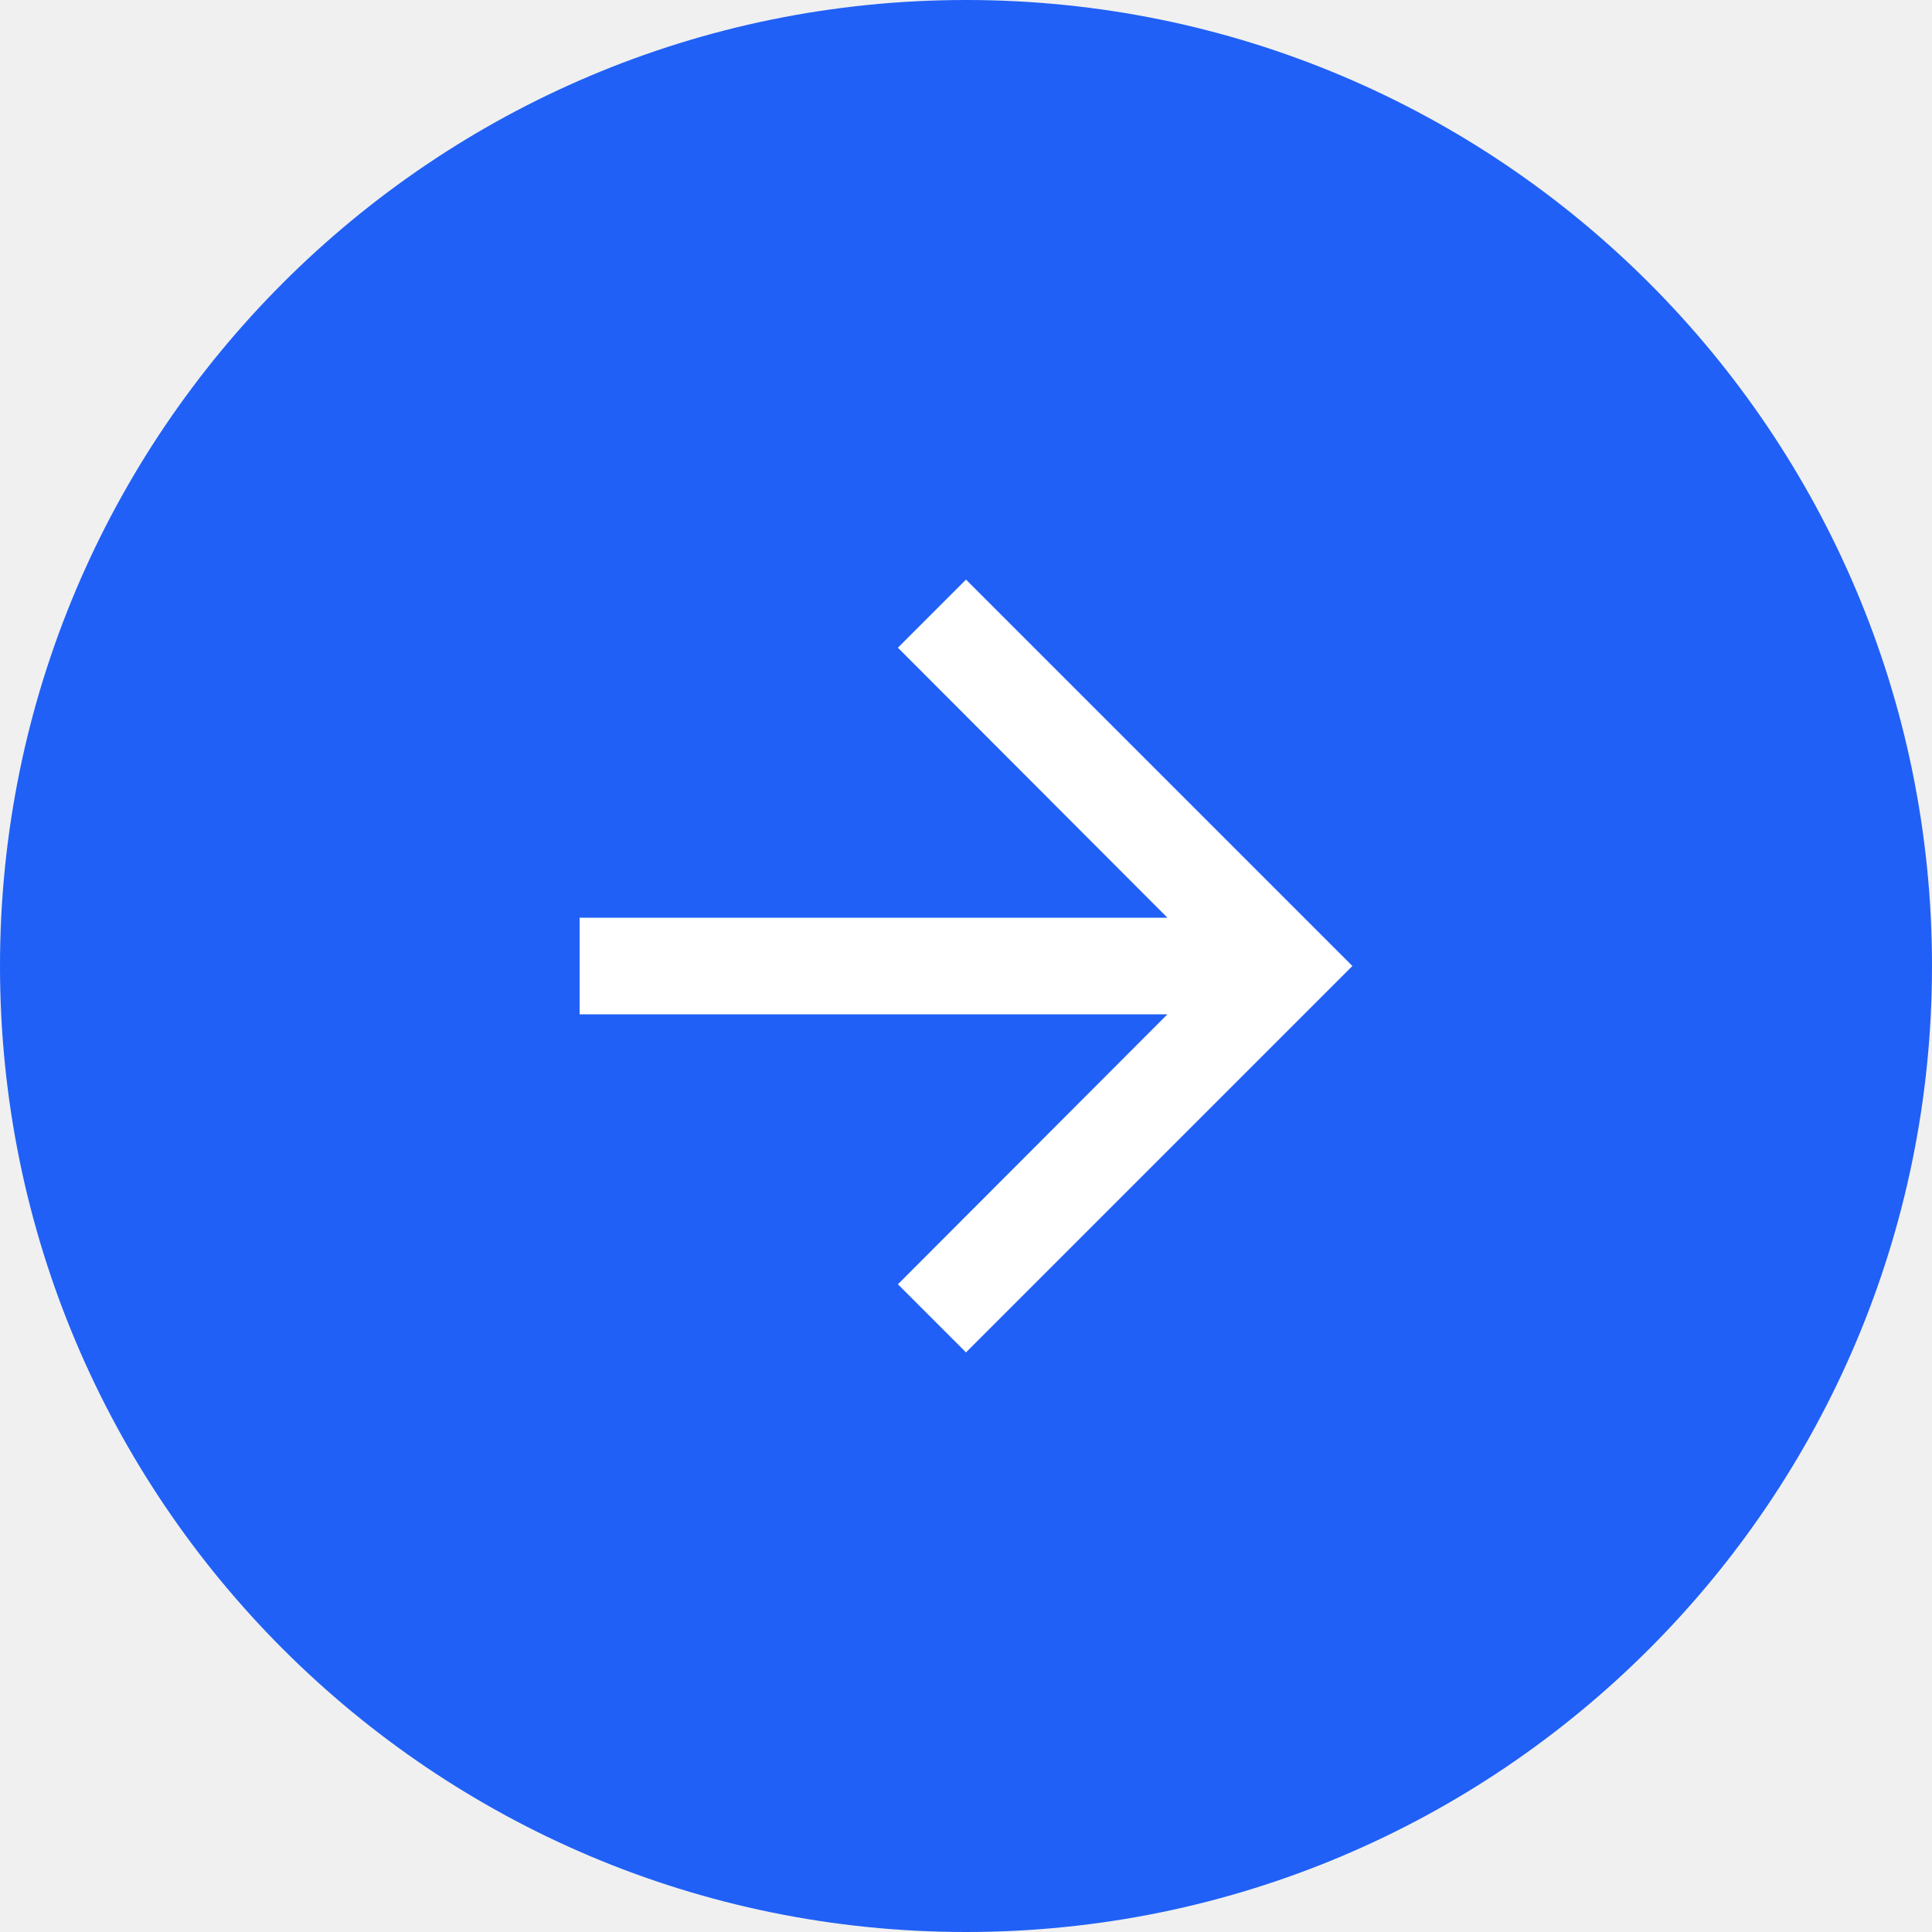
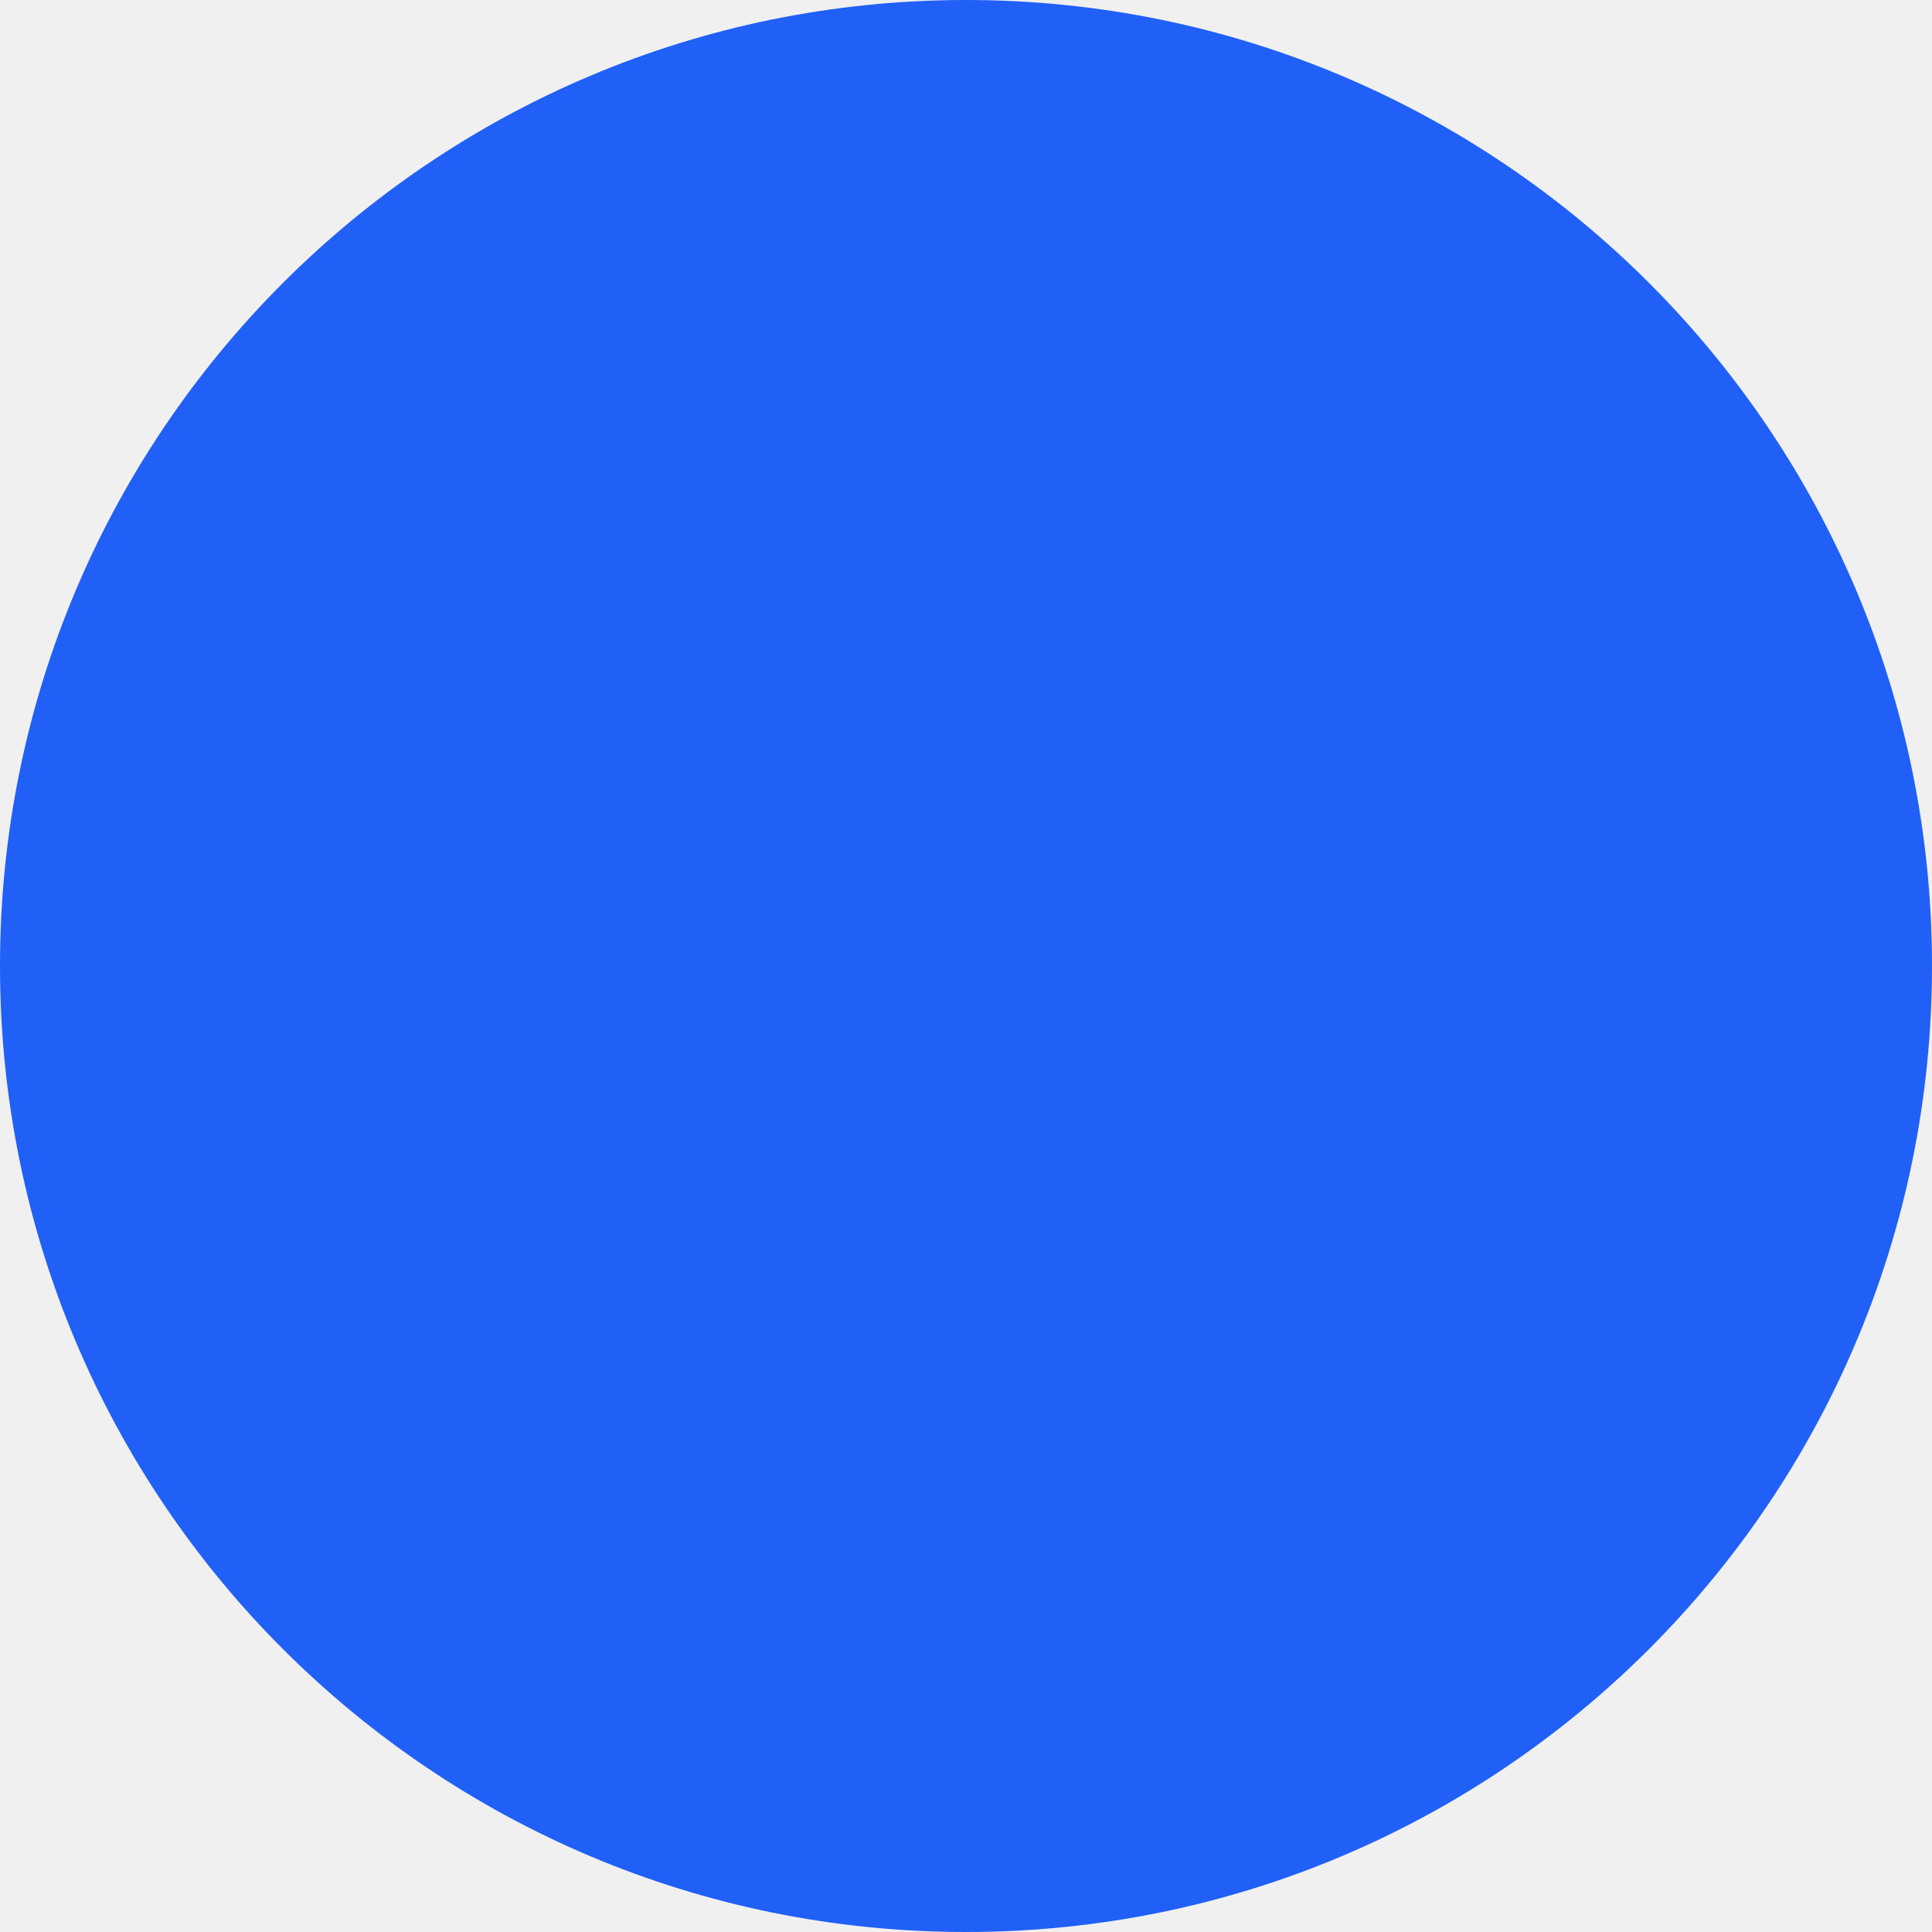
<svg xmlns="http://www.w3.org/2000/svg" width="40" height="40" fill="none">
  <circle cx="20" cy="20" r="20" fill="#2060F6" />
  <g clip-path="url('#clip0_22904_1399')">
-     <path d="m20 12-1.41 1.41L24.17 19H12v2h12.17l-5.58 5.59L20 28l8-8-8-8Z" fill="#fff" />
+     <path d="m20 12-1.41 1.41L24.17 19H12v2h12.17l-5.58 5.59L20 28l8-8-8-8Z" fill="$second-color" />
  </g>
  <defs>
    <clipPath id="clip0_22904_1399">
-       <path fill="#fff" transform="translate(8 8)" d="M0 0h24v24H0z" />
+       <path fill="$second-color" transform="translate(8 8)" d="M0 0h24v24H0z" />
    </clipPath>
  </defs>
</svg>
